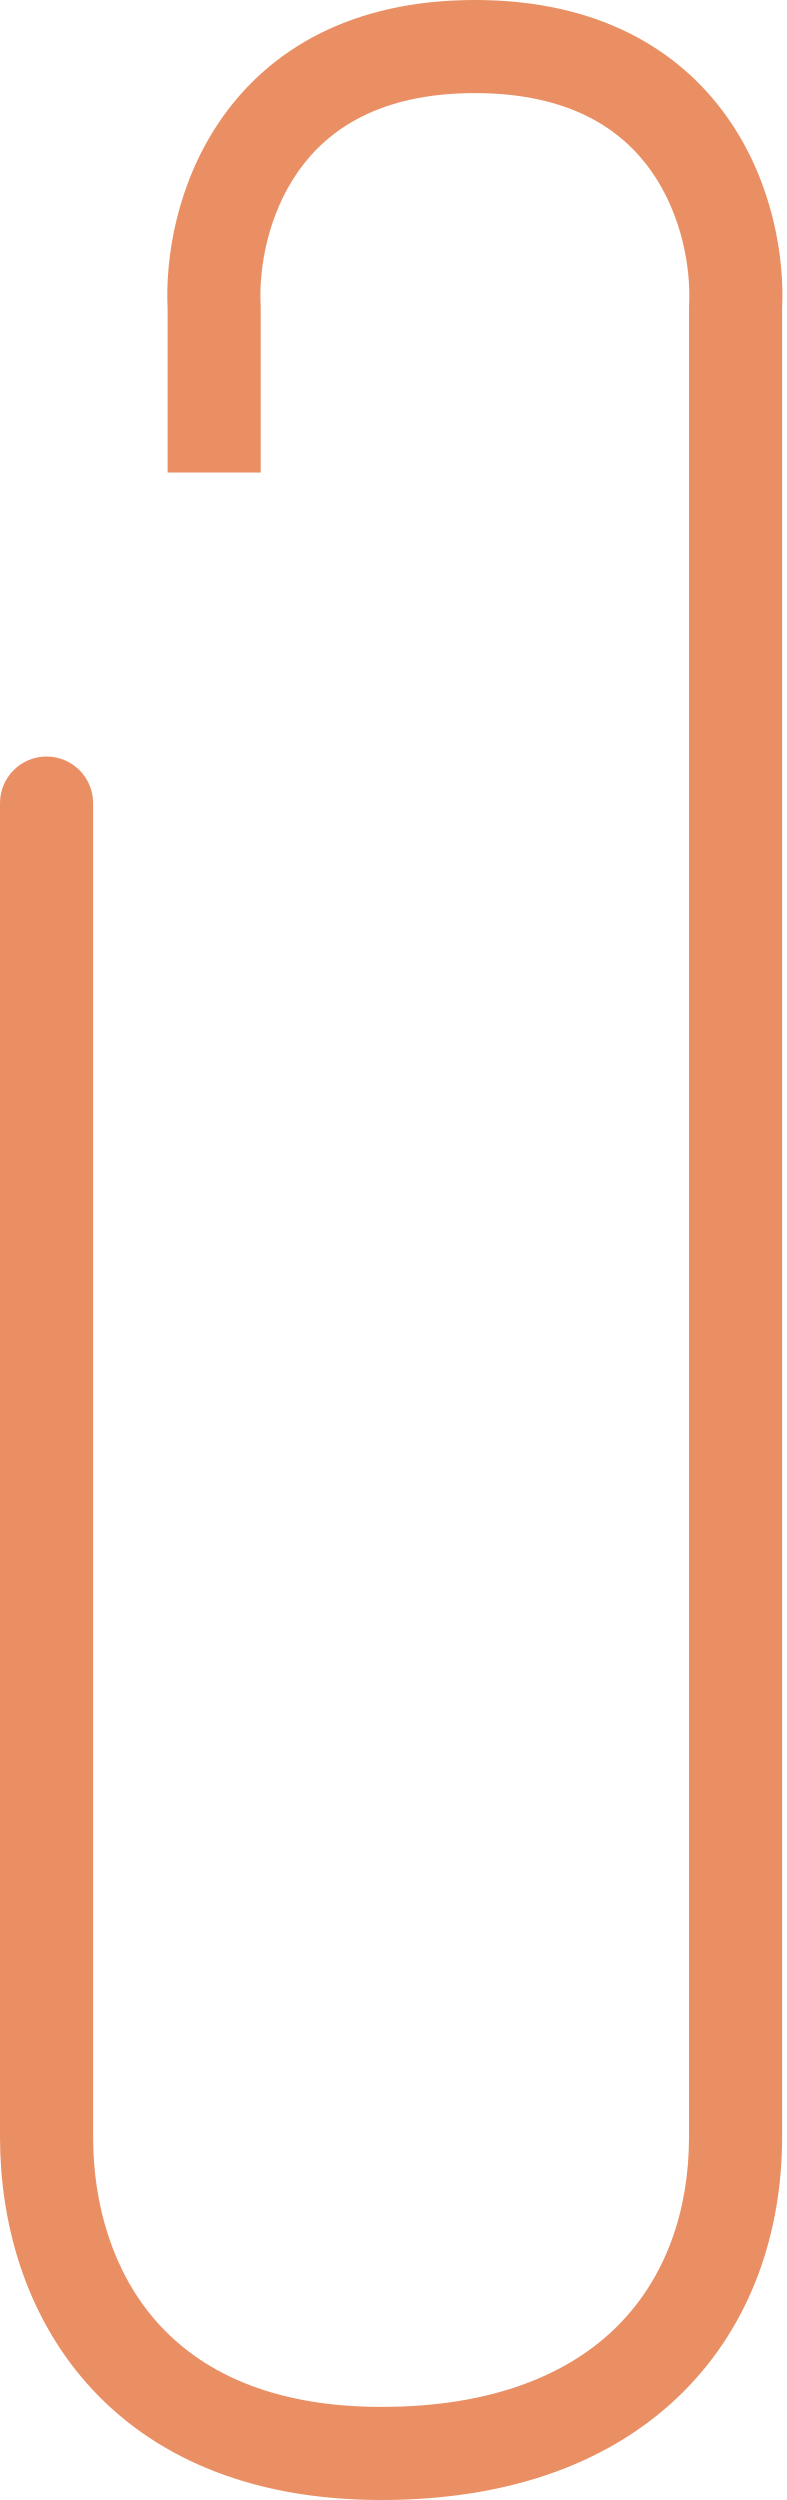
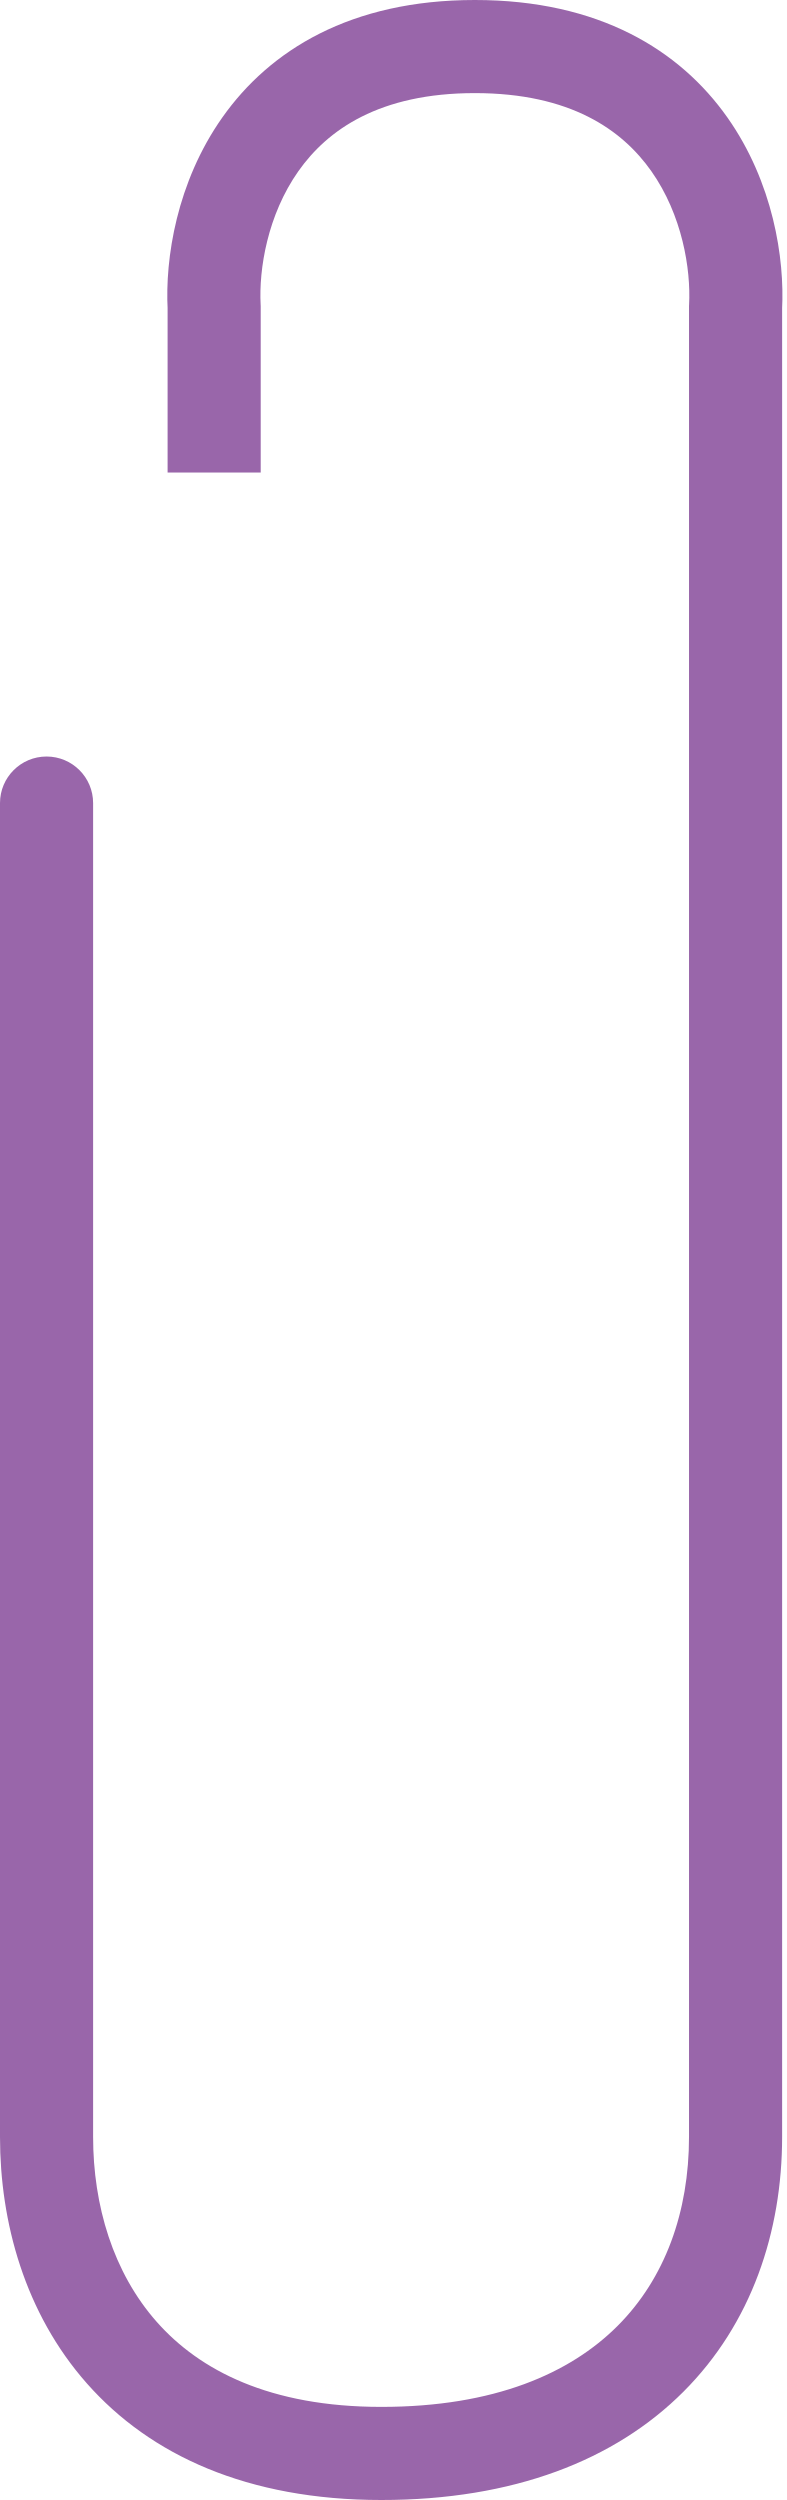
<svg xmlns="http://www.w3.org/2000/svg" width="169" height="537" viewBox="0 0 169 537" fill="none">
-   <path d="M20 172.5C20 166.977 15.523 162.5 10 162.5C4.477 162.5 0 166.977 0 172.5H10H20ZM10 459L20 459V459H10ZM158 66L148.014 65.465L148 65.732V66H158ZM46 66H56V65.732L55.986 65.465L46 66ZM36 91.5V101.5H56V91.5H46H36ZM10 172.5H0V459H10H20V172.5H10ZM10 459L0 459C-0 477.305 5.316 496.871 18.698 512C32.286 527.363 53.177 537 81.903 537V527V517C57.928 517 42.867 509.137 33.679 498.75C24.285 488.129 20 473.695 20 459L10 459ZM81.903 527V537C110.283 537 132.075 528.47 146.785 513.758C161.445 499.098 168 479.367 168 459H158H148C148 475.133 142.857 489.402 132.643 499.617C122.48 509.78 106.223 517 81.903 517V527ZM158 459H168V66H158H148V459H158ZM158 66L167.986 66.535C168.576 55.519 166.057 39.152 156.248 25.238C146.043 10.763 128.662 0 102 0V10V20C122.538 20 133.657 27.904 139.902 36.762C146.543 46.182 148.424 57.815 148.014 65.465L158 66ZM102 10V0C75.338 0 57.957 10.763 47.752 25.238C37.943 39.152 35.424 55.519 36.014 66.535L46 66L55.986 65.465C55.576 57.815 57.457 46.182 64.098 36.762C70.343 27.904 81.462 20 102 20V10ZM46 66H36V91.5H46H56V66H46Z" fill="#E98F63" />
+   <path d="M20 172.5C20 166.977 15.523 162.5 10 162.5C4.477 162.5 0 166.977 0 172.5H10H20ZM10 459L20 459V459H10ZM158 66L148.014 65.465L148 65.732V66H158ZM46 66H56V65.732L55.986 65.465L46 66ZM36 91.5V101.5H56V91.5H46H36ZM10 172.5H0V459H10H20V172.5H10ZM10 459L0 459C-0 477.305 5.316 496.871 18.698 512C32.286 527.363 53.177 537 81.903 537V527V517C57.928 517 42.867 509.137 33.679 498.75C24.285 488.129 20 473.695 20 459L10 459ZM81.903 527V537C110.283 537 132.075 528.47 146.785 513.758C161.445 499.098 168 479.367 168 459H158H148C148 475.133 142.857 489.402 132.643 499.617C122.48 509.78 106.223 517 81.903 517V527ZM158 459H168V66H158H148V459H158ZM158 66L167.986 66.535C168.576 55.519 166.057 39.152 156.248 25.238C146.043 10.763 128.662 0 102 0V10V20C122.538 20 133.657 27.904 139.902 36.762C146.543 46.182 148.424 57.815 148.014 65.465L158 66ZM102 10V0C75.338 0 57.957 10.763 47.752 25.238C37.943 39.152 35.424 55.519 36.014 66.535L46 66L55.986 65.465C55.576 57.815 57.457 46.182 64.098 36.762C70.343 27.904 81.462 20 102 20V10ZM46 66H36V91.5H46H56V66H46Z" fill="#9966AA" />
</svg>
